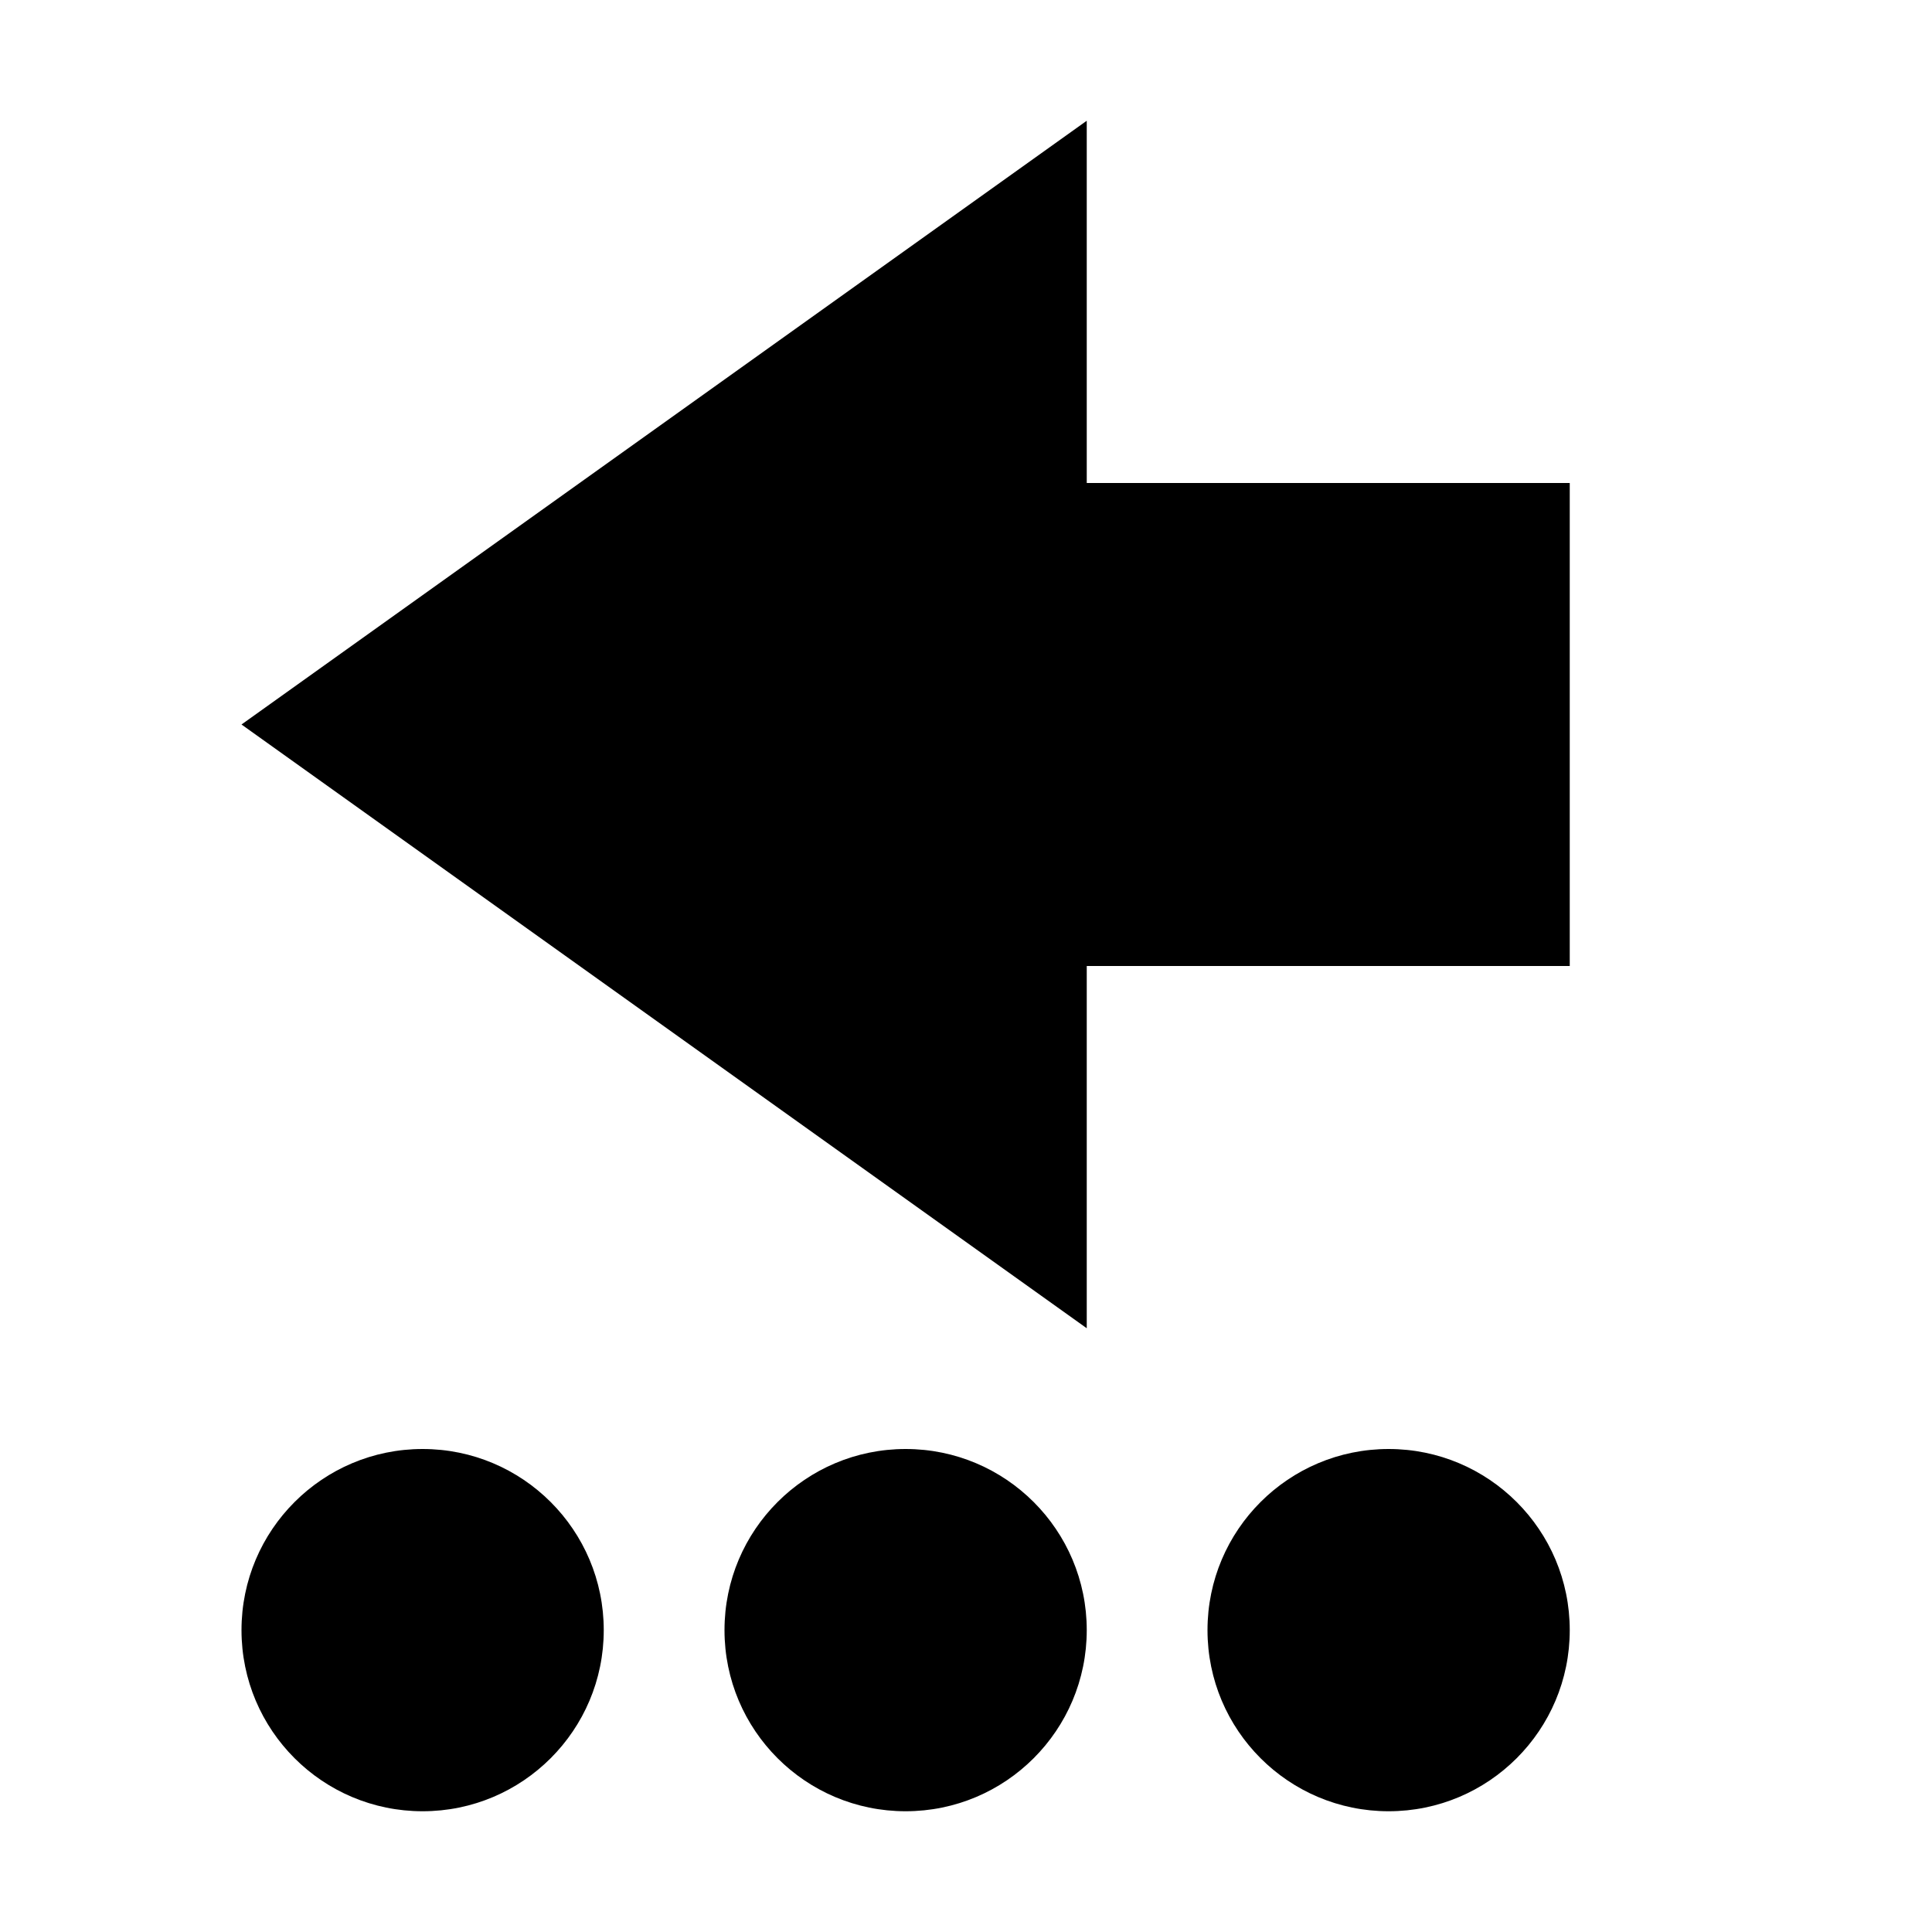
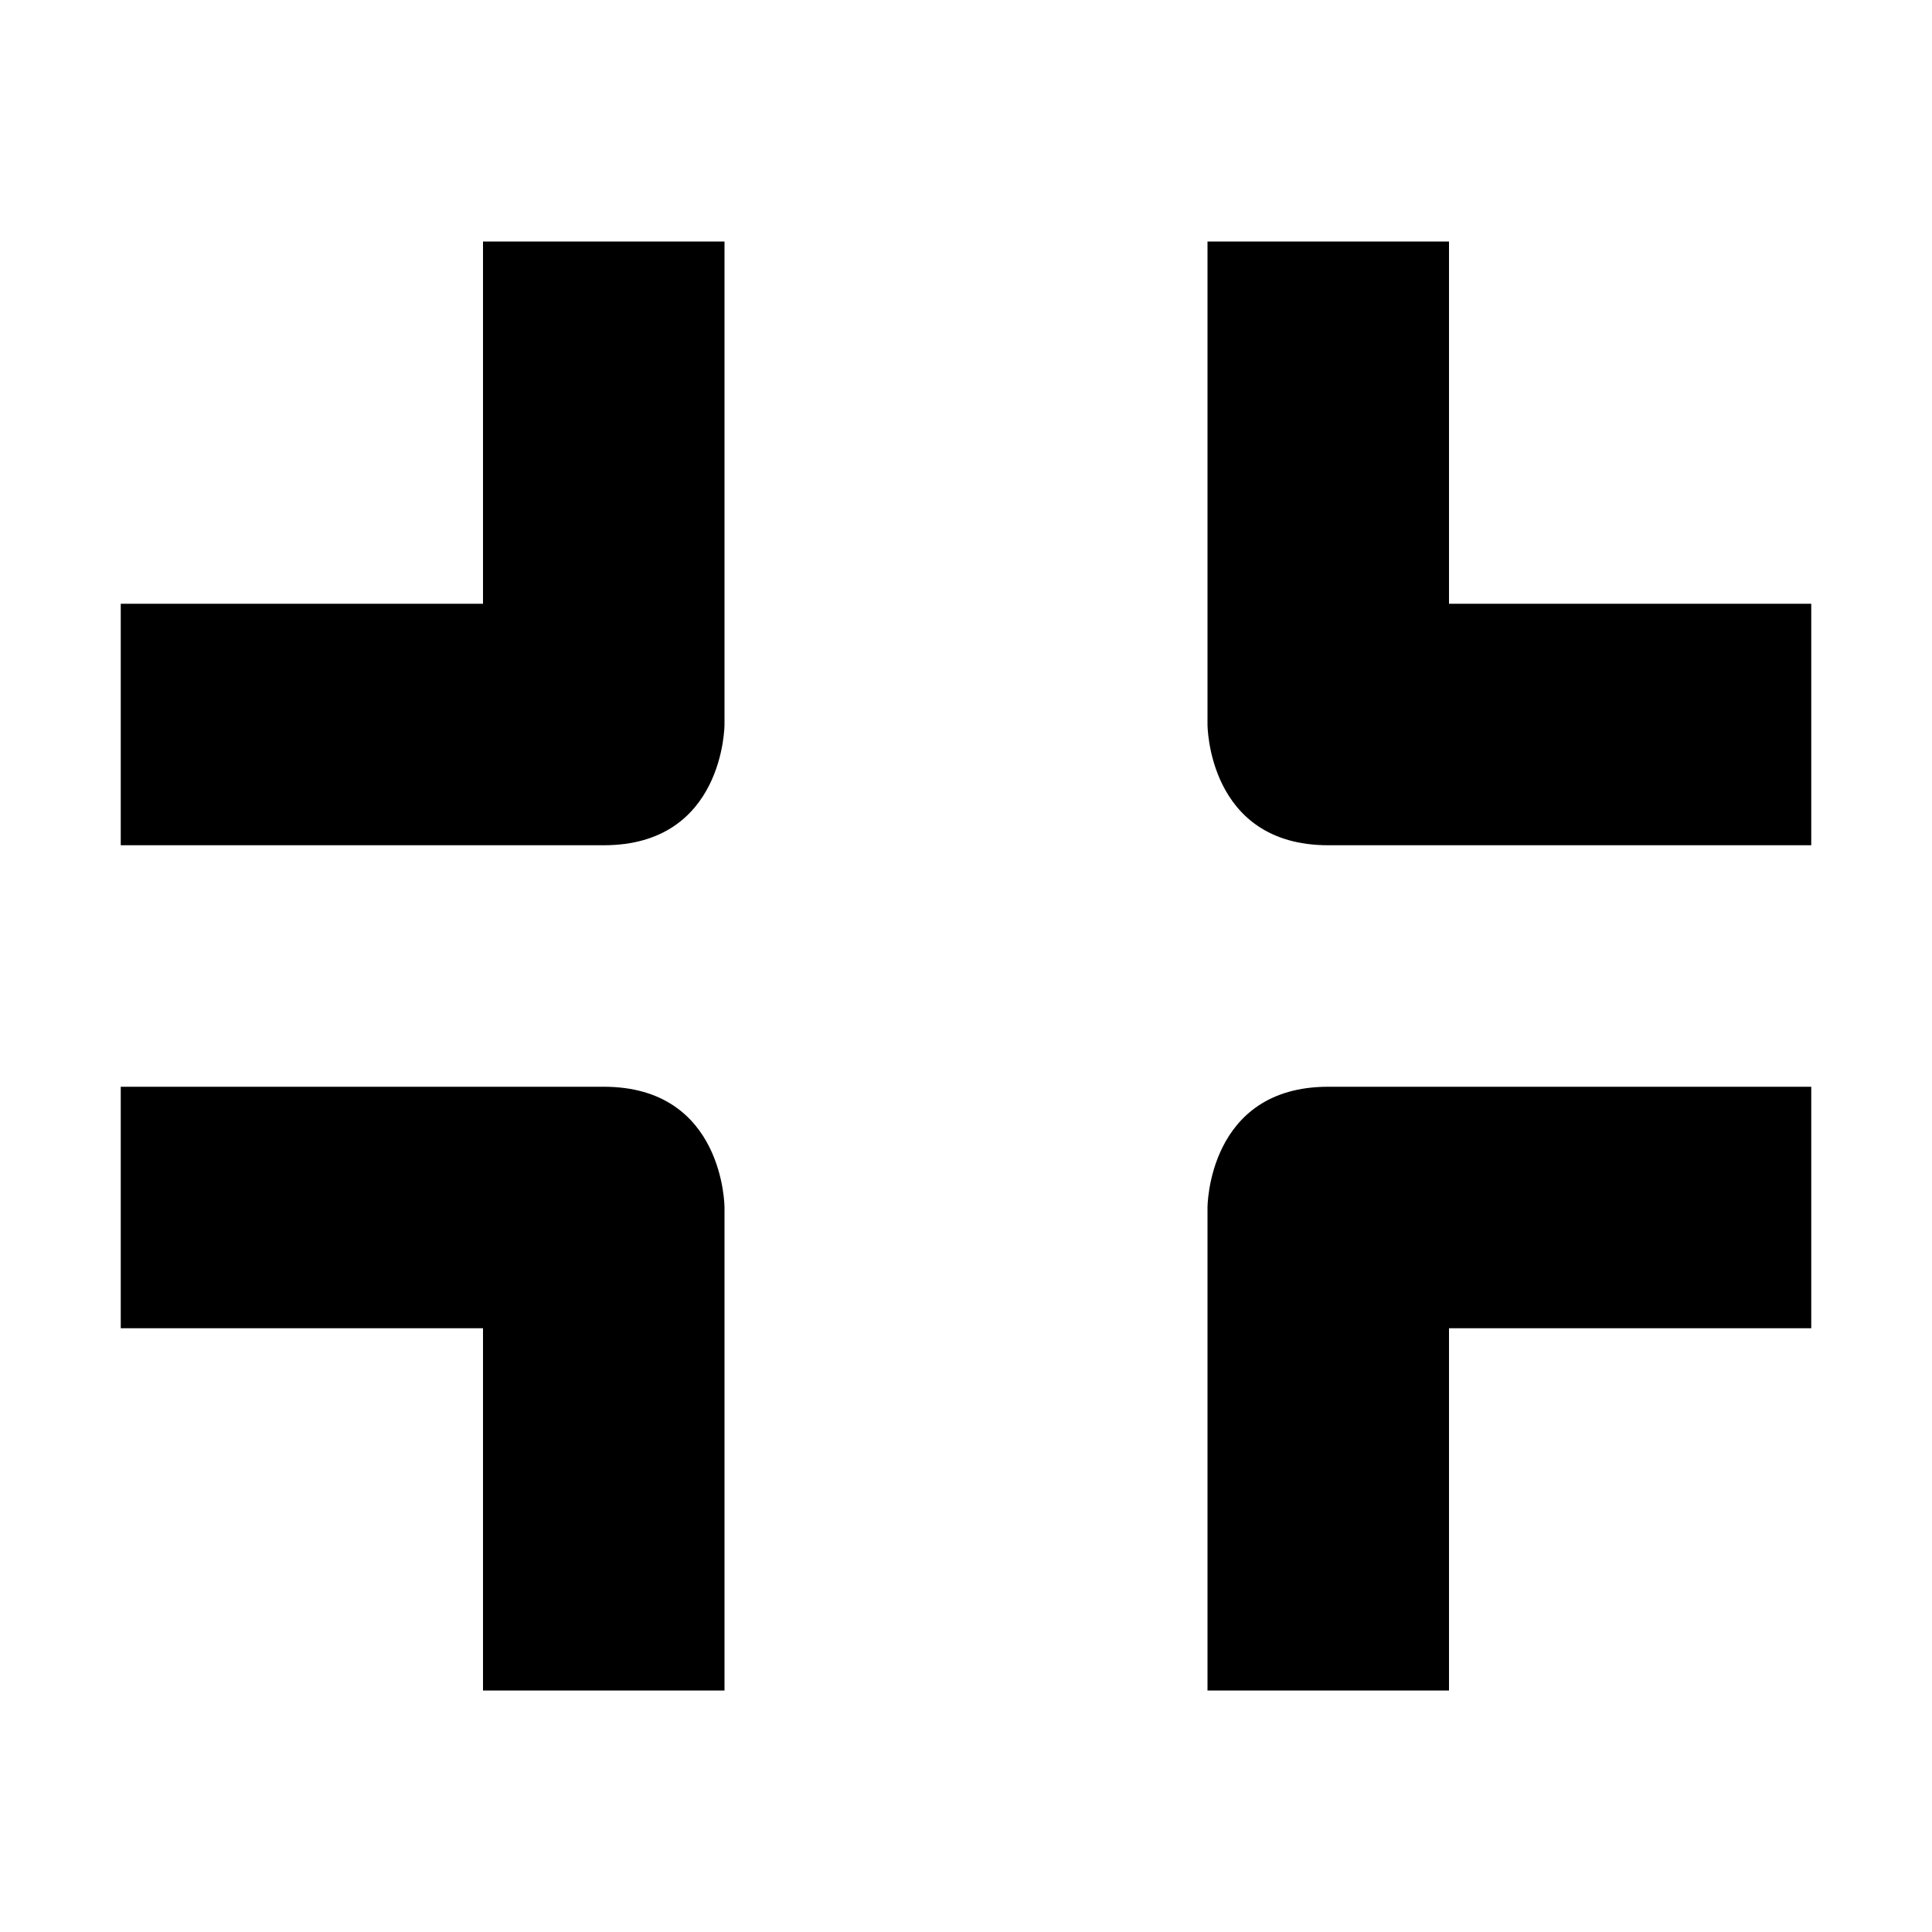
<svg xmlns="http://www.w3.org/2000/svg" width="16" height="16" version="1.1">
-   <path style="fill:currentColor" d="M 2,13.5 A 1.5,1.5 0 0 0 3.5,15 1.5,1.5 0 0 0 5,13.5 1.5,1.5 0 0 0 3.5,12 1.5,1.5 0 0 0 2,13.5 Z M 2,6 9,11 V 8 h 4 V 4 H 9 V 1 Z m 4,7.5 A 1.5,1.5 0 0 0 7.5,15 1.5,1.5 0 0 0 9,13.5 1.5,1.5 0 0 0 7.5,12 1.5,1.5 0 0 0 6,13.5 Z m 4,0 A 1.5,1.5 0 0 0 11.5,15 1.5,1.5 0 0 0 13,13.5 1.5,1.5 0 0 0 11.5,12 1.5,1.5 0 0 0 10,13.5 Z" />
+   <path style="fill:currentColor" d="M 4,2 V 5 H 1 V 7 H 5 C 6,7 6,6 6,6 V 2 Z M 10,2 V 6 C 10,6 10,7 11,7 H 15 V 5 H 12 V 2 Z M 1,9 V 11 H 4 V 14 H 6 V 10 C 6,10 6,9 5,9 Z M 11,9 C 10,9 10,10 10,10 V 14 H 12 V 11 H 15 V 9 Z" />
</svg>
